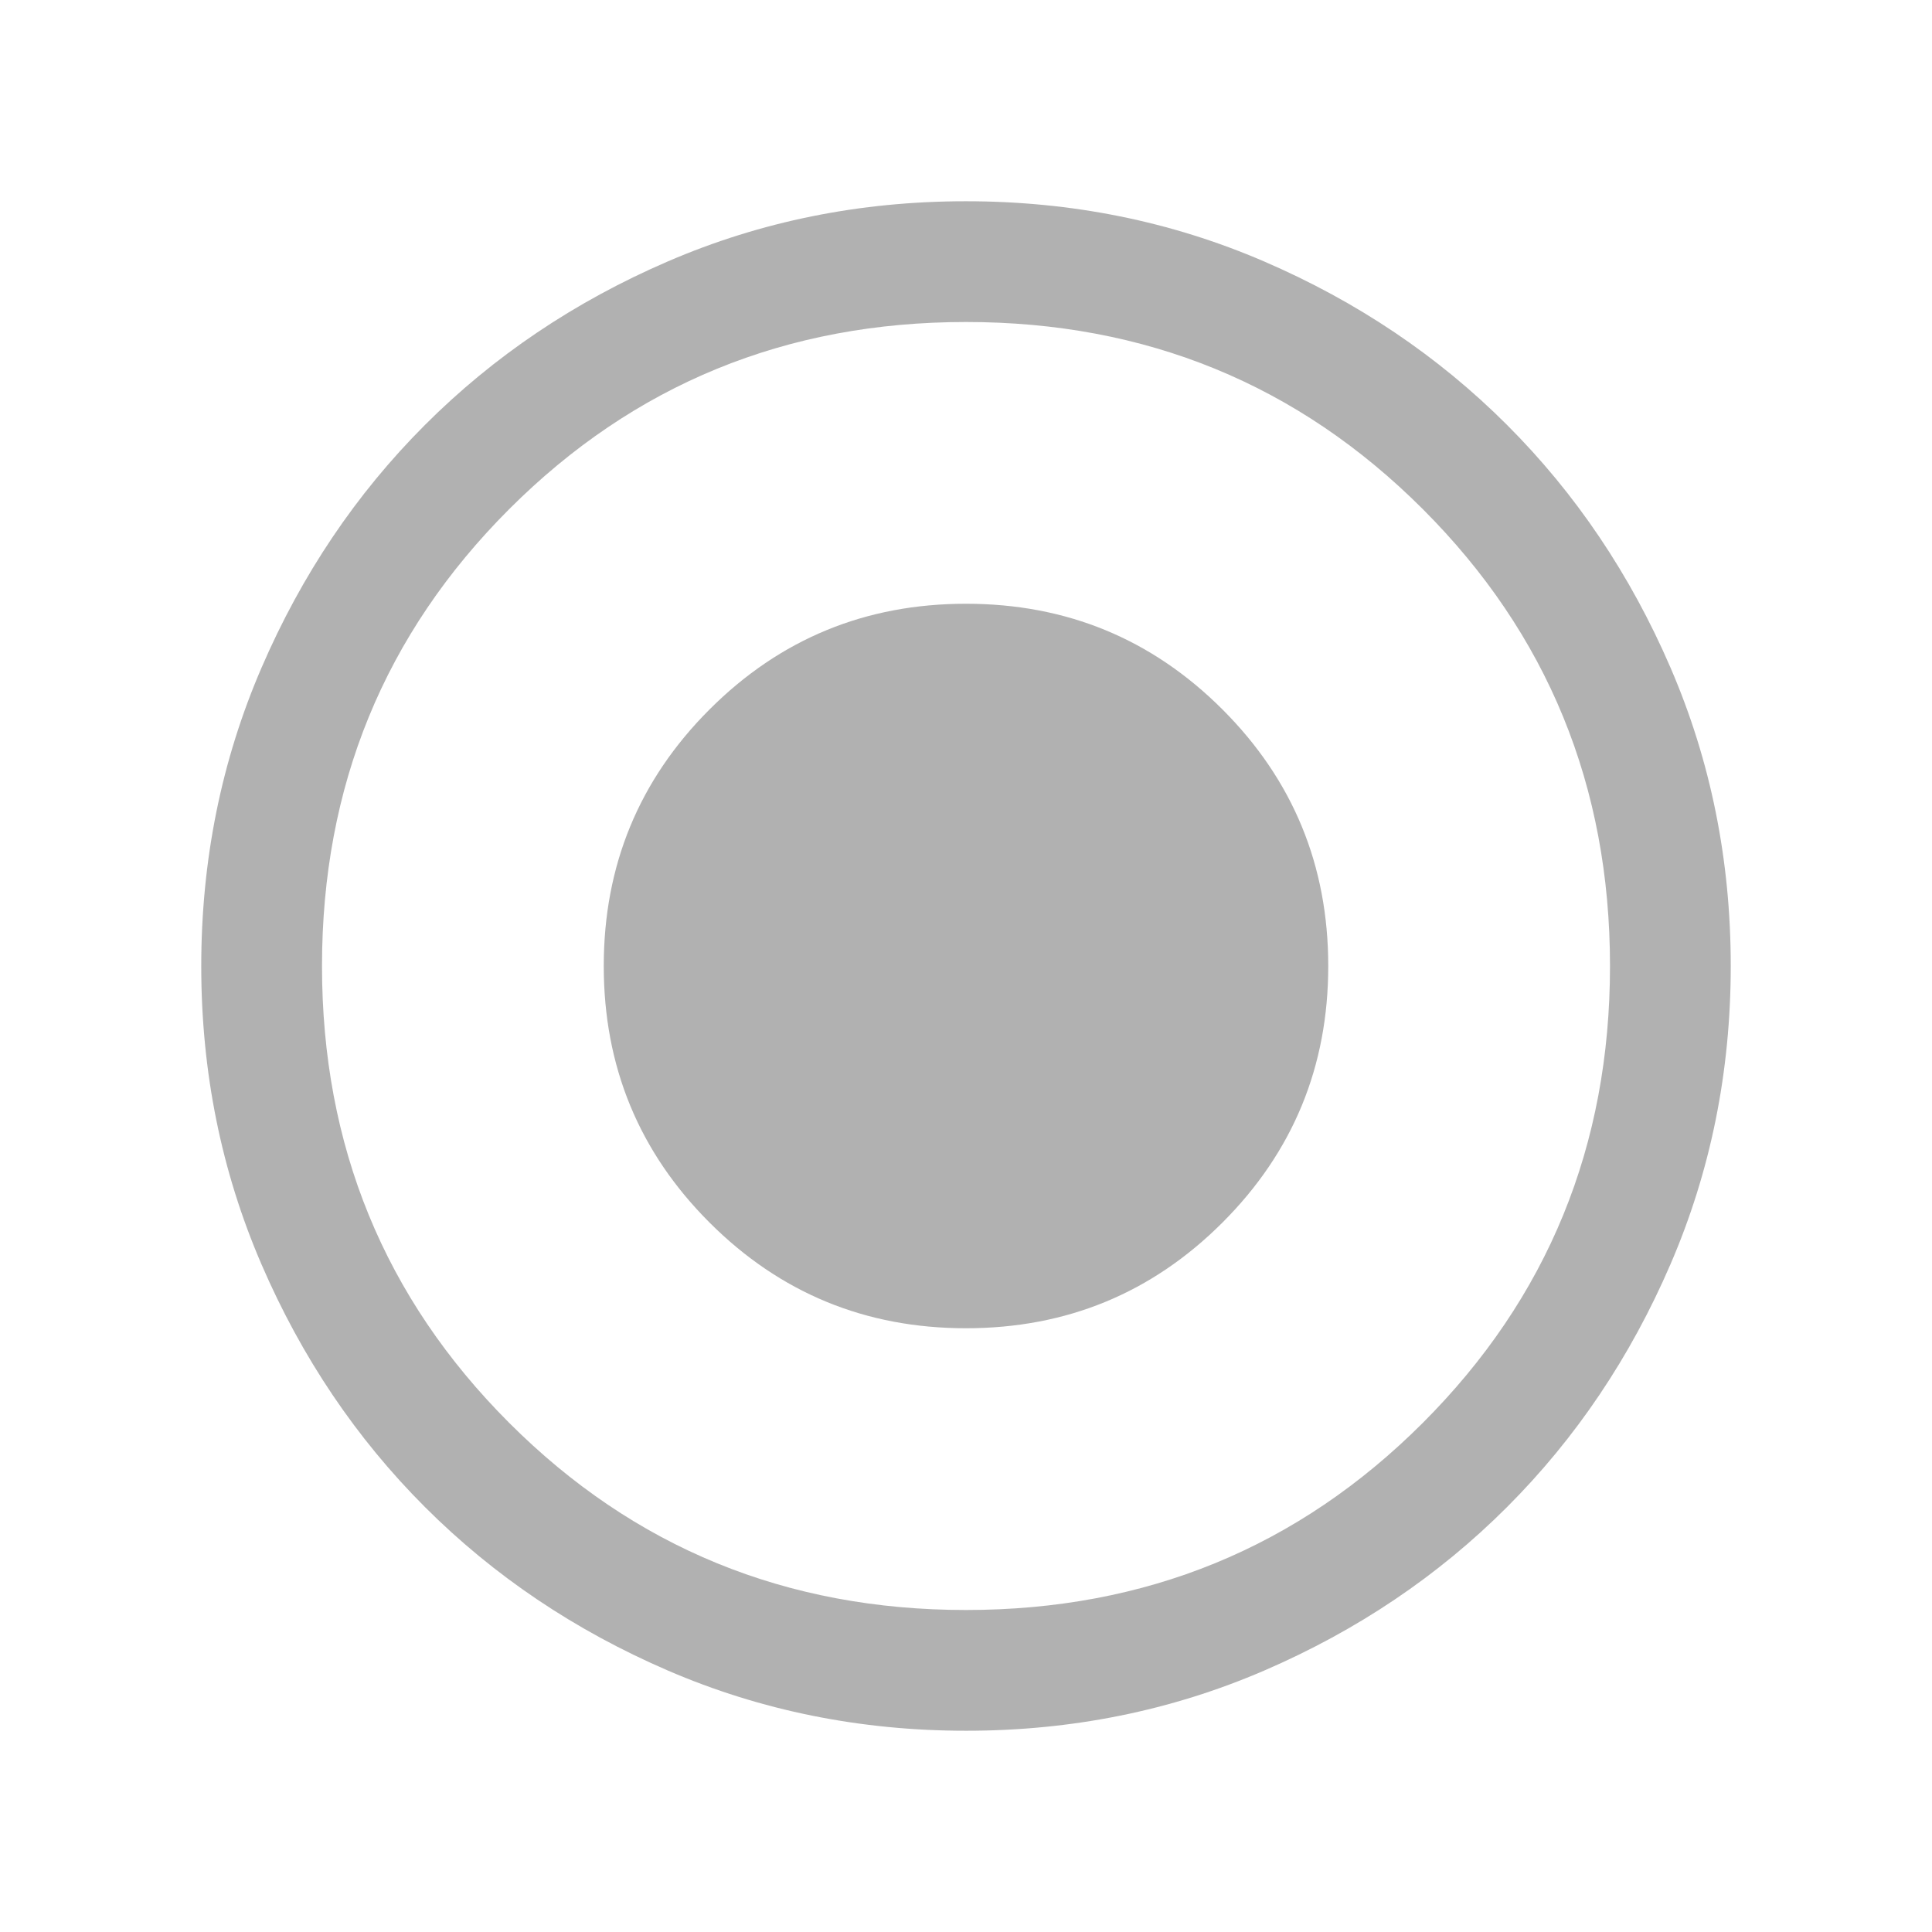
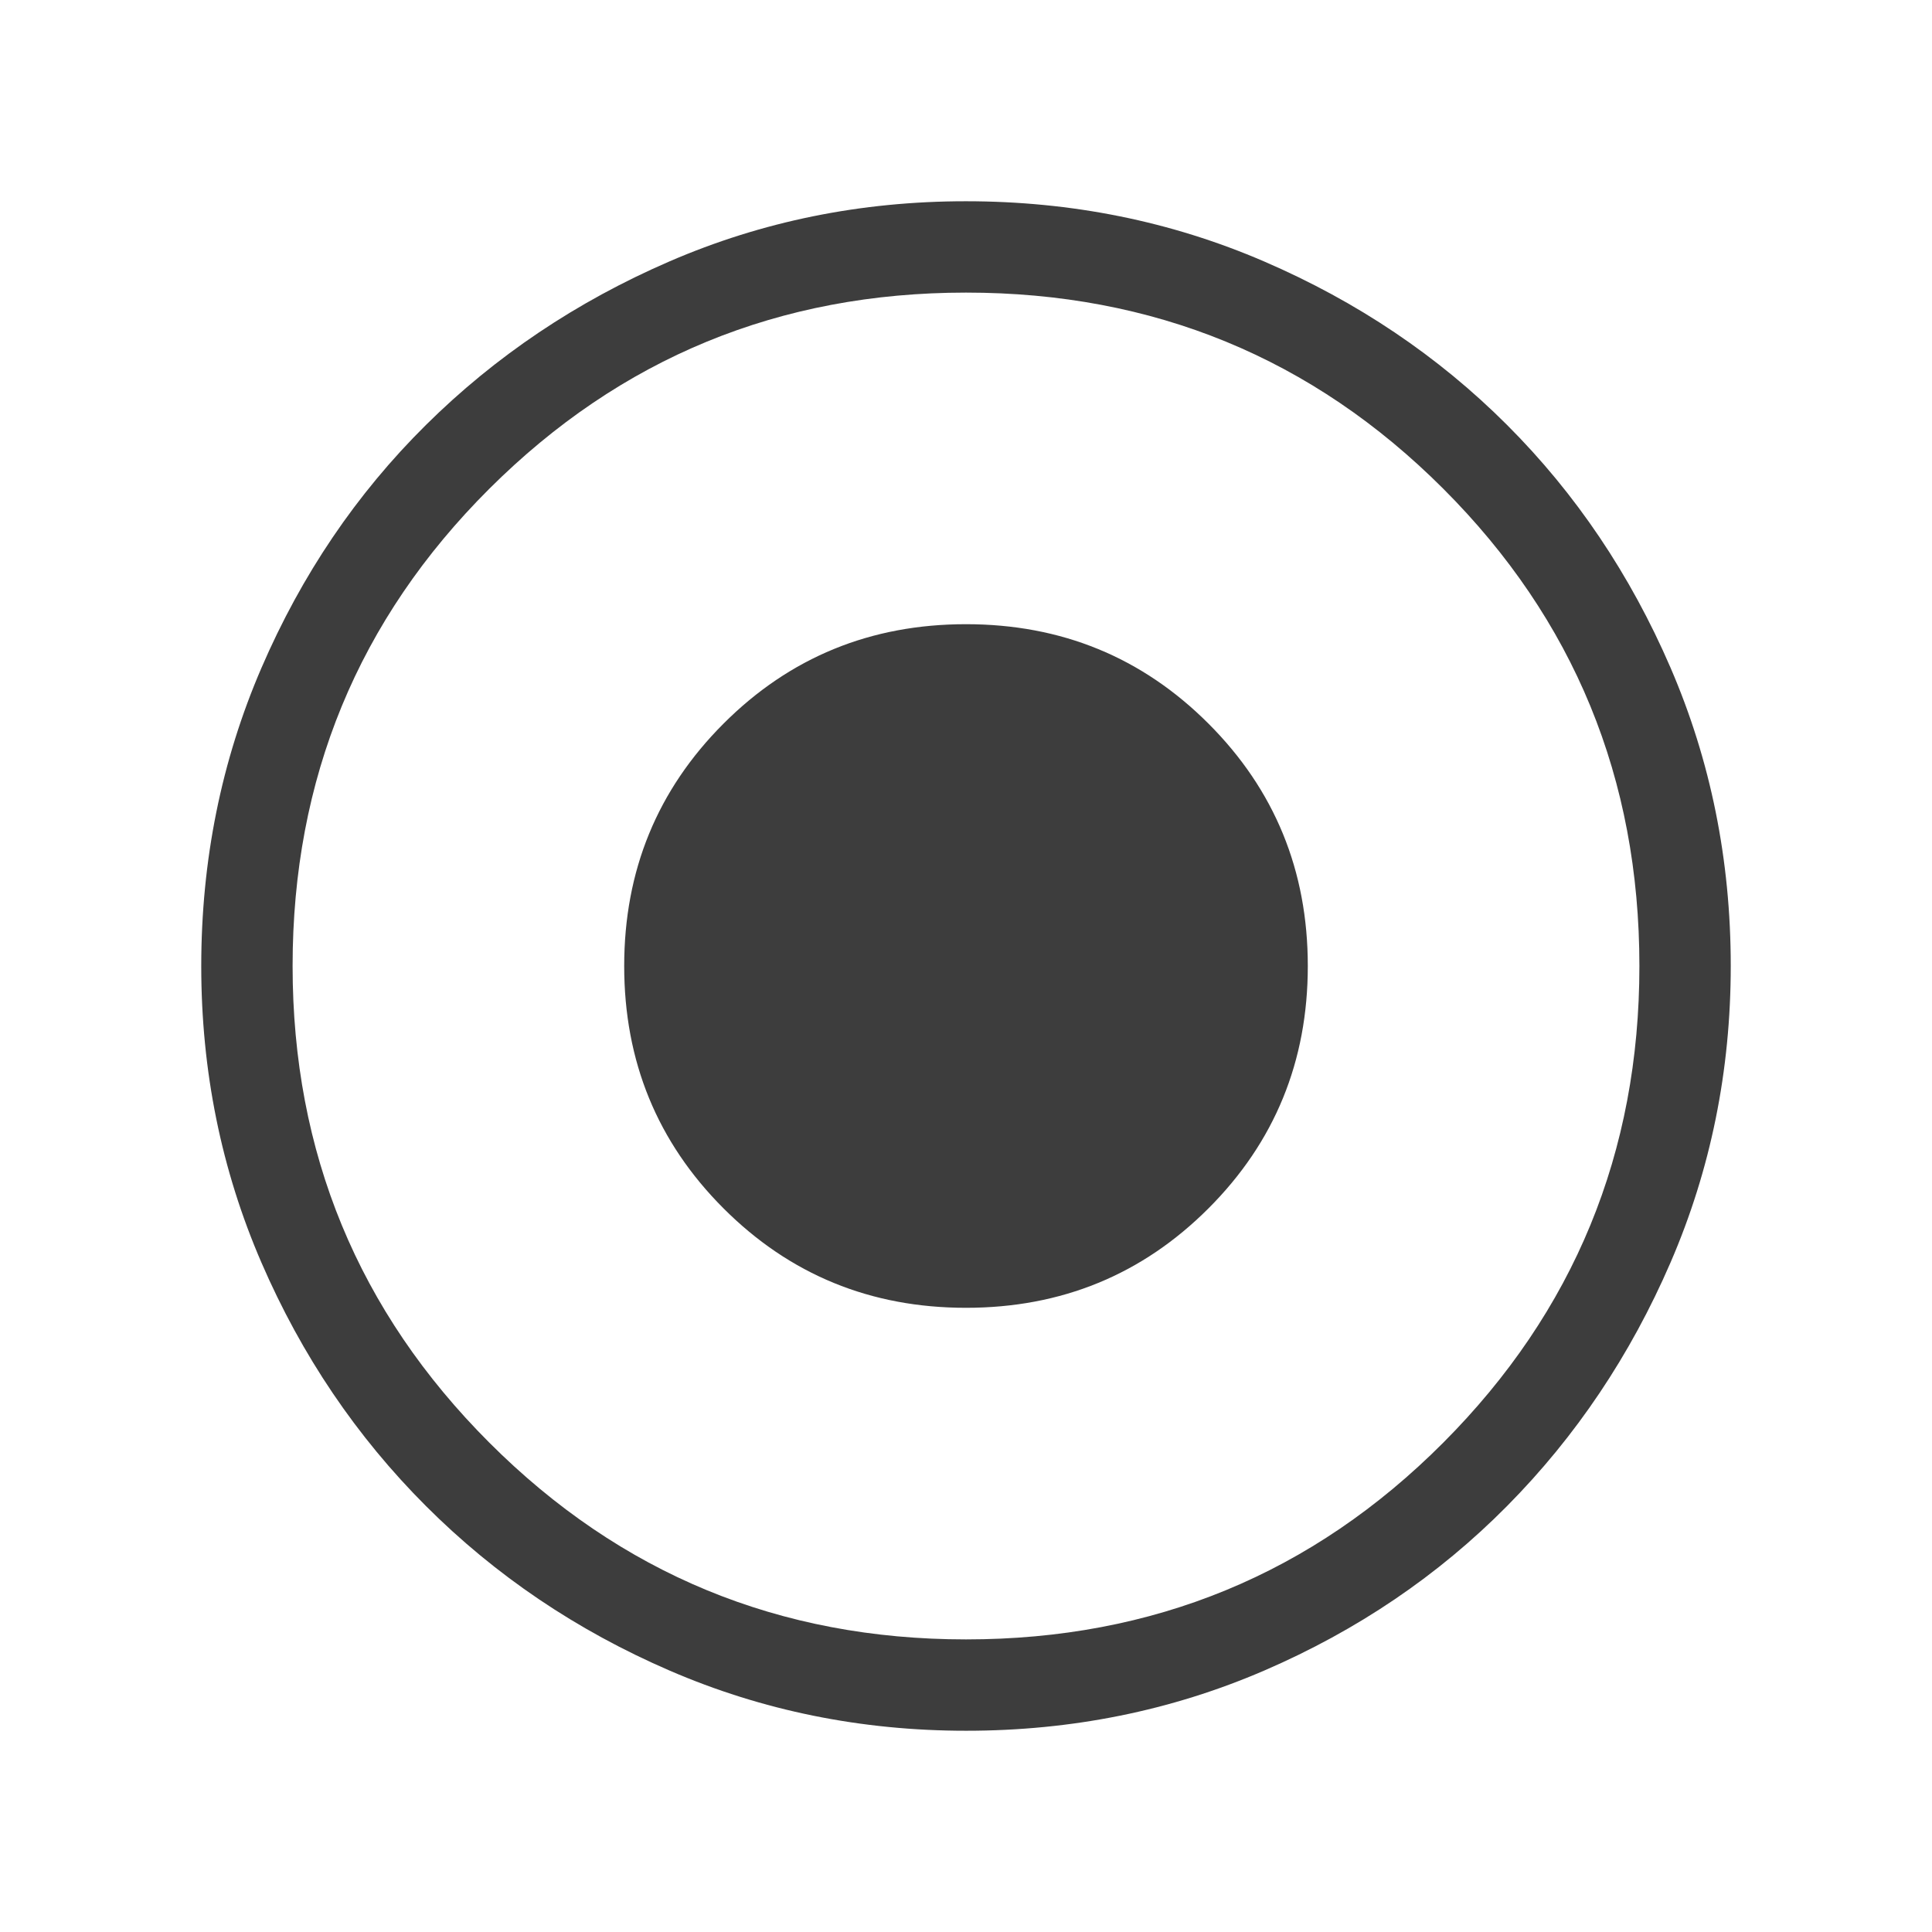
<svg xmlns="http://www.w3.org/2000/svg" height="48" viewBox="0 -960 960 960" width="48">
-   <path fill="#3D3D3D" opacity="0.4" d="M607.46-352.54Q660-405.08 660-480q0-74.92-52.54-127.46Q554.92-660 480-660q-74.92 0-127.46 52.54Q300-554.92 300-480q0 74.92 52.54 127.46Q405.08-300 480-300q74.92 0 127.46-52.54ZM480.07-100q-78.84 0-148.21-29.92t-120.68-81.21q-51.31-51.29-81.25-120.63Q100-401.1 100-479.93q0-78.84 29.92-148.21t81.21-120.68q51.29-51.31 120.63-81.25Q401.1-860 479.93-860q78.84 0 148.21 29.92t120.68 81.21q51.31 51.29 81.25 120.63Q860-558.9 860-480.07q0 78.84-29.92 148.21t-81.21 120.68q-51.29 51.31-120.63 81.25Q558.9-100 480.07-100Zm-.07-60q134 0 227-93t93-227q0-134-93-227t-227-93q-134 0-227 93t-93 227q0 134 93 227t227 93Z" />
+   <path fill="#3D3D3D" d="M600.46-359.54q49.38-49.38 49.38-120.46 0-71.08-49.38-120.46-49.38-49.38-120.46-49.38-71.08 0-120.46 49.38-49.38 49.38-49.38 120.46 0 71.08 49.38 120.46 49.38 49.38 120.46 49.38 71.08 0 120.46-49.38ZM480.07-100q-78.22 0-147.4-29.92t-120.99-81.71q-51.81-51.79-81.75-120.94Q100-401.71 100-479.93q0-78.84 29.92-148.21t81.71-120.68q51.79-51.31 120.94-81.25Q401.71-860 479.93-860q78.84 0 148.21 29.92t120.68 81.21q51.31 51.29 81.25 120.63Q860-558.9 860-480.07q0 78.22-29.92 147.4t-81.21 120.99q-51.29 51.81-120.63 81.75Q558.9-100 480.07-100Zm-.07-45.39q139.69 0 237.15-97.76 97.46-97.77 97.46-236.85 0-139.69-97.46-237.15-97.46-97.46-237.15-97.46-139.08 0-236.85 97.46-97.76 97.46-97.76 237.15 0 139.08 97.76 236.85 97.77 97.76 236.85 97.76Z" />
</svg>
